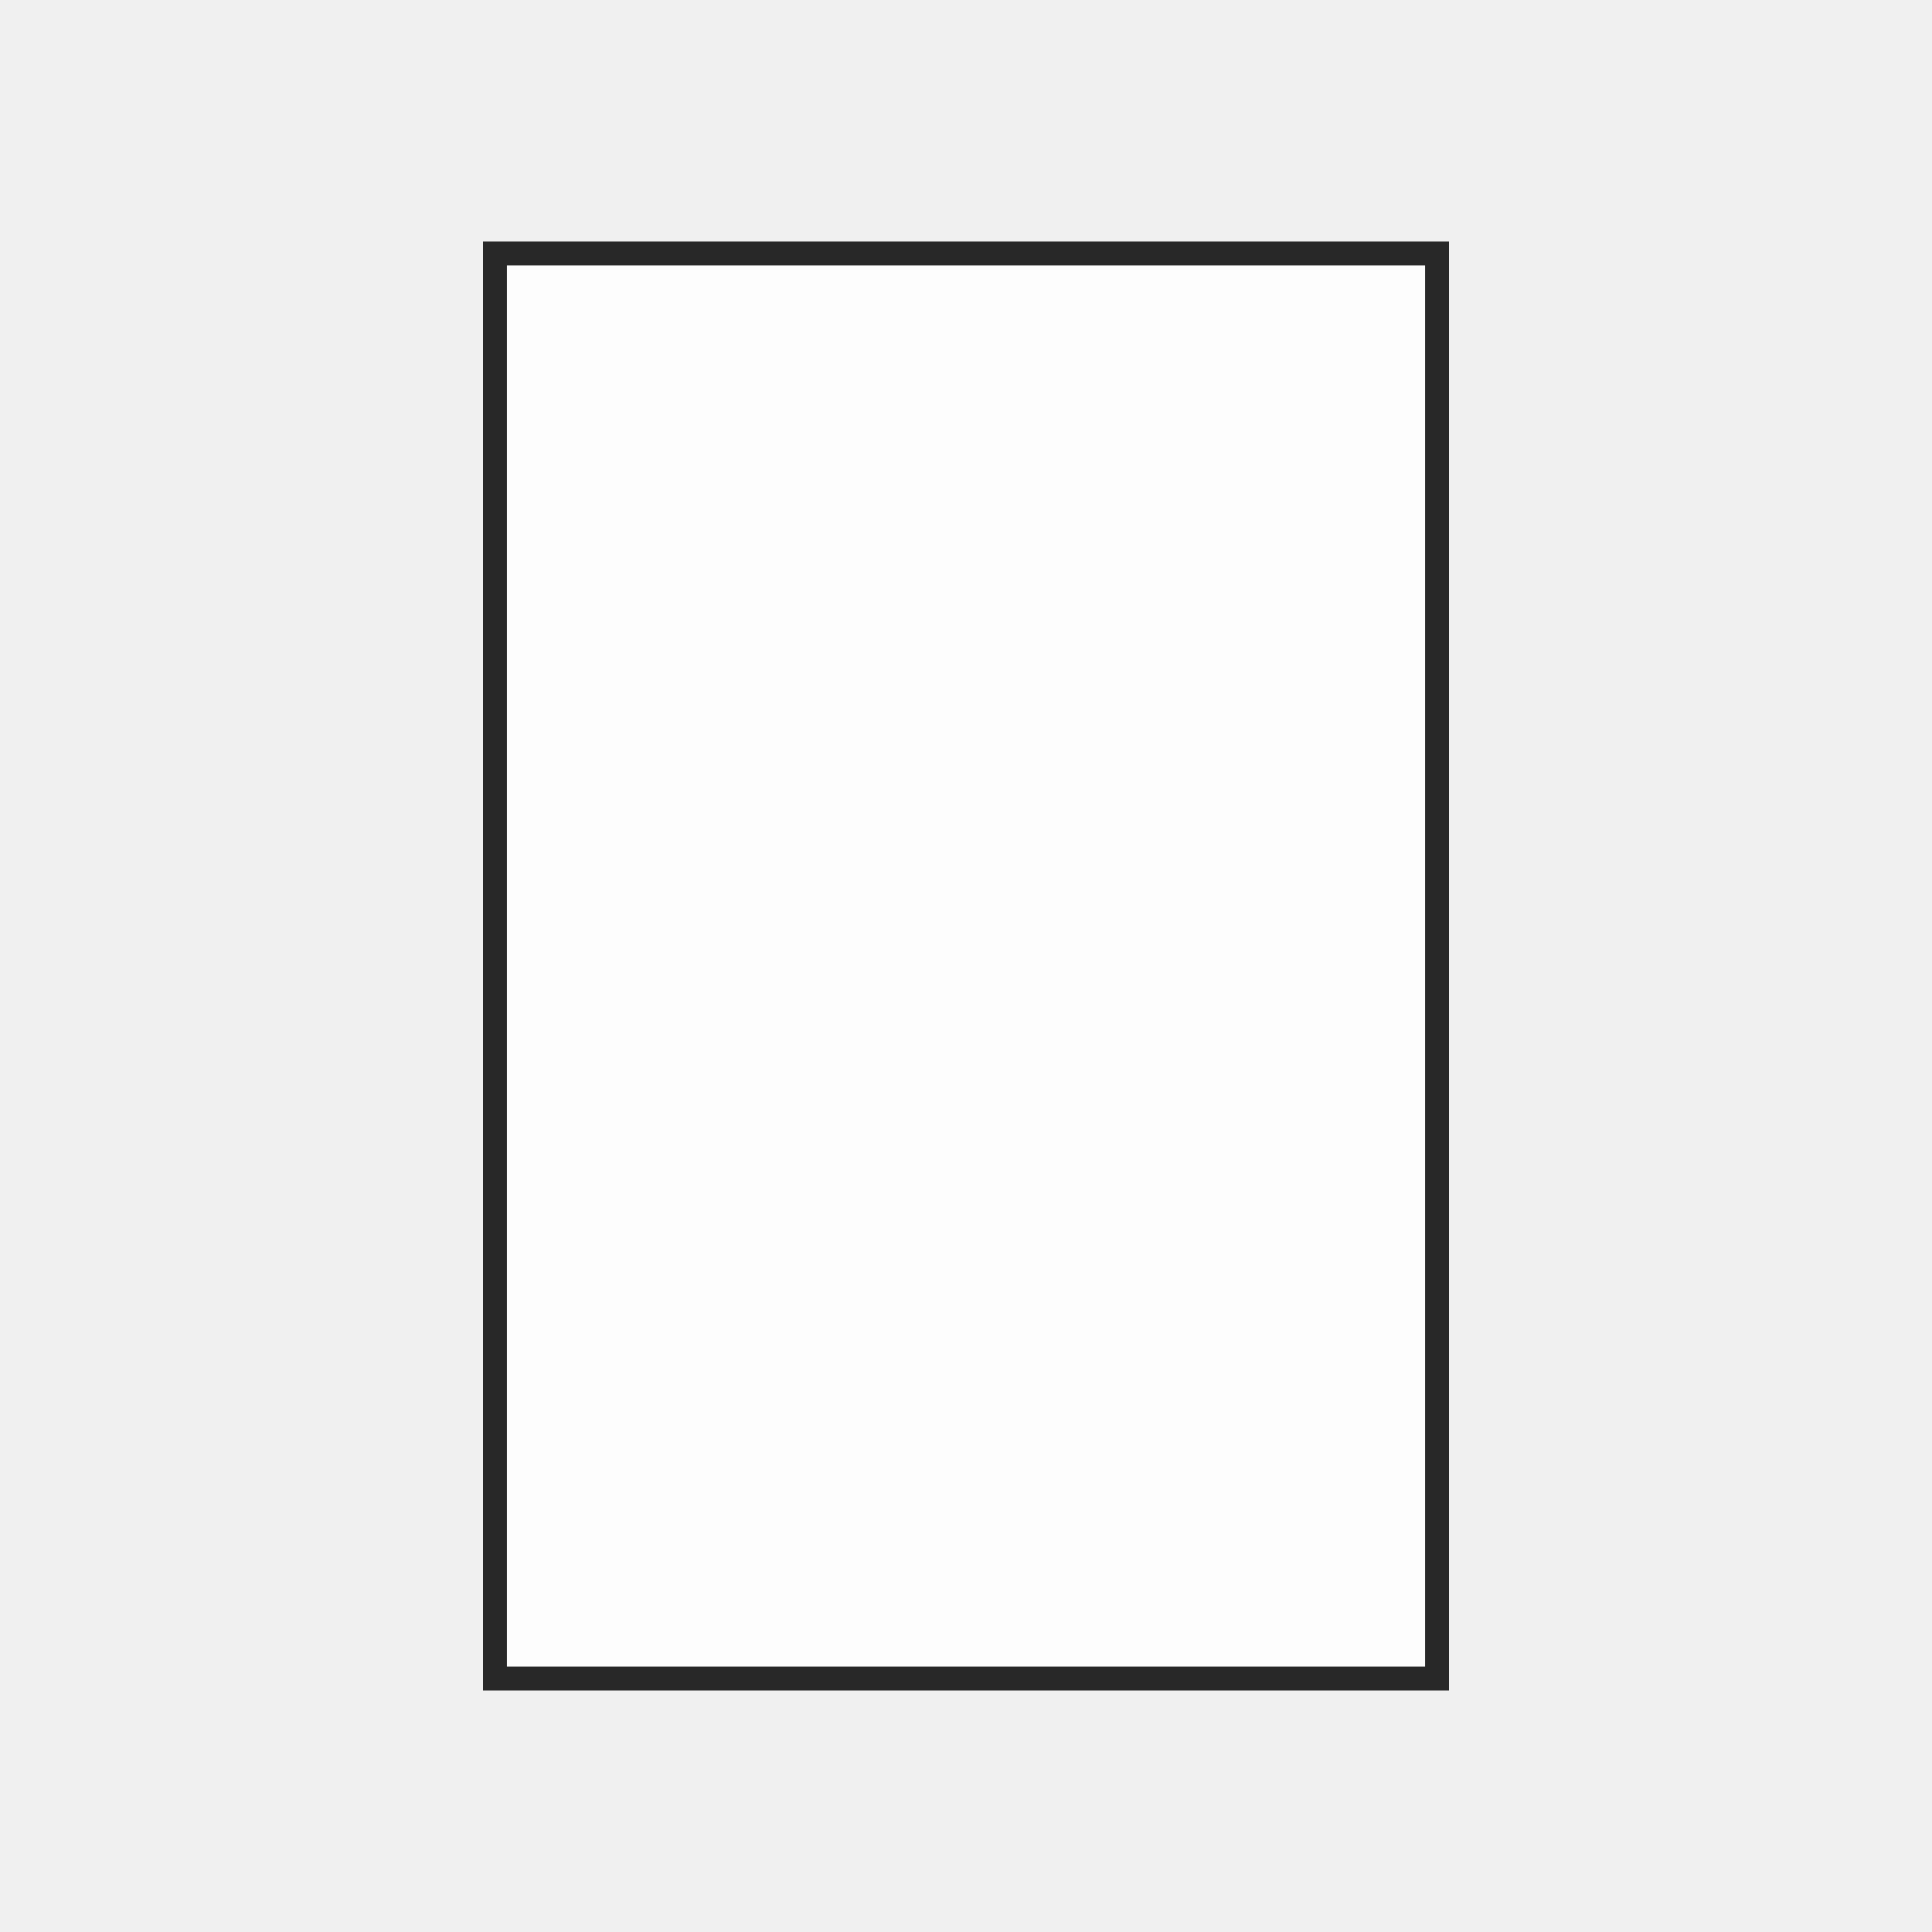
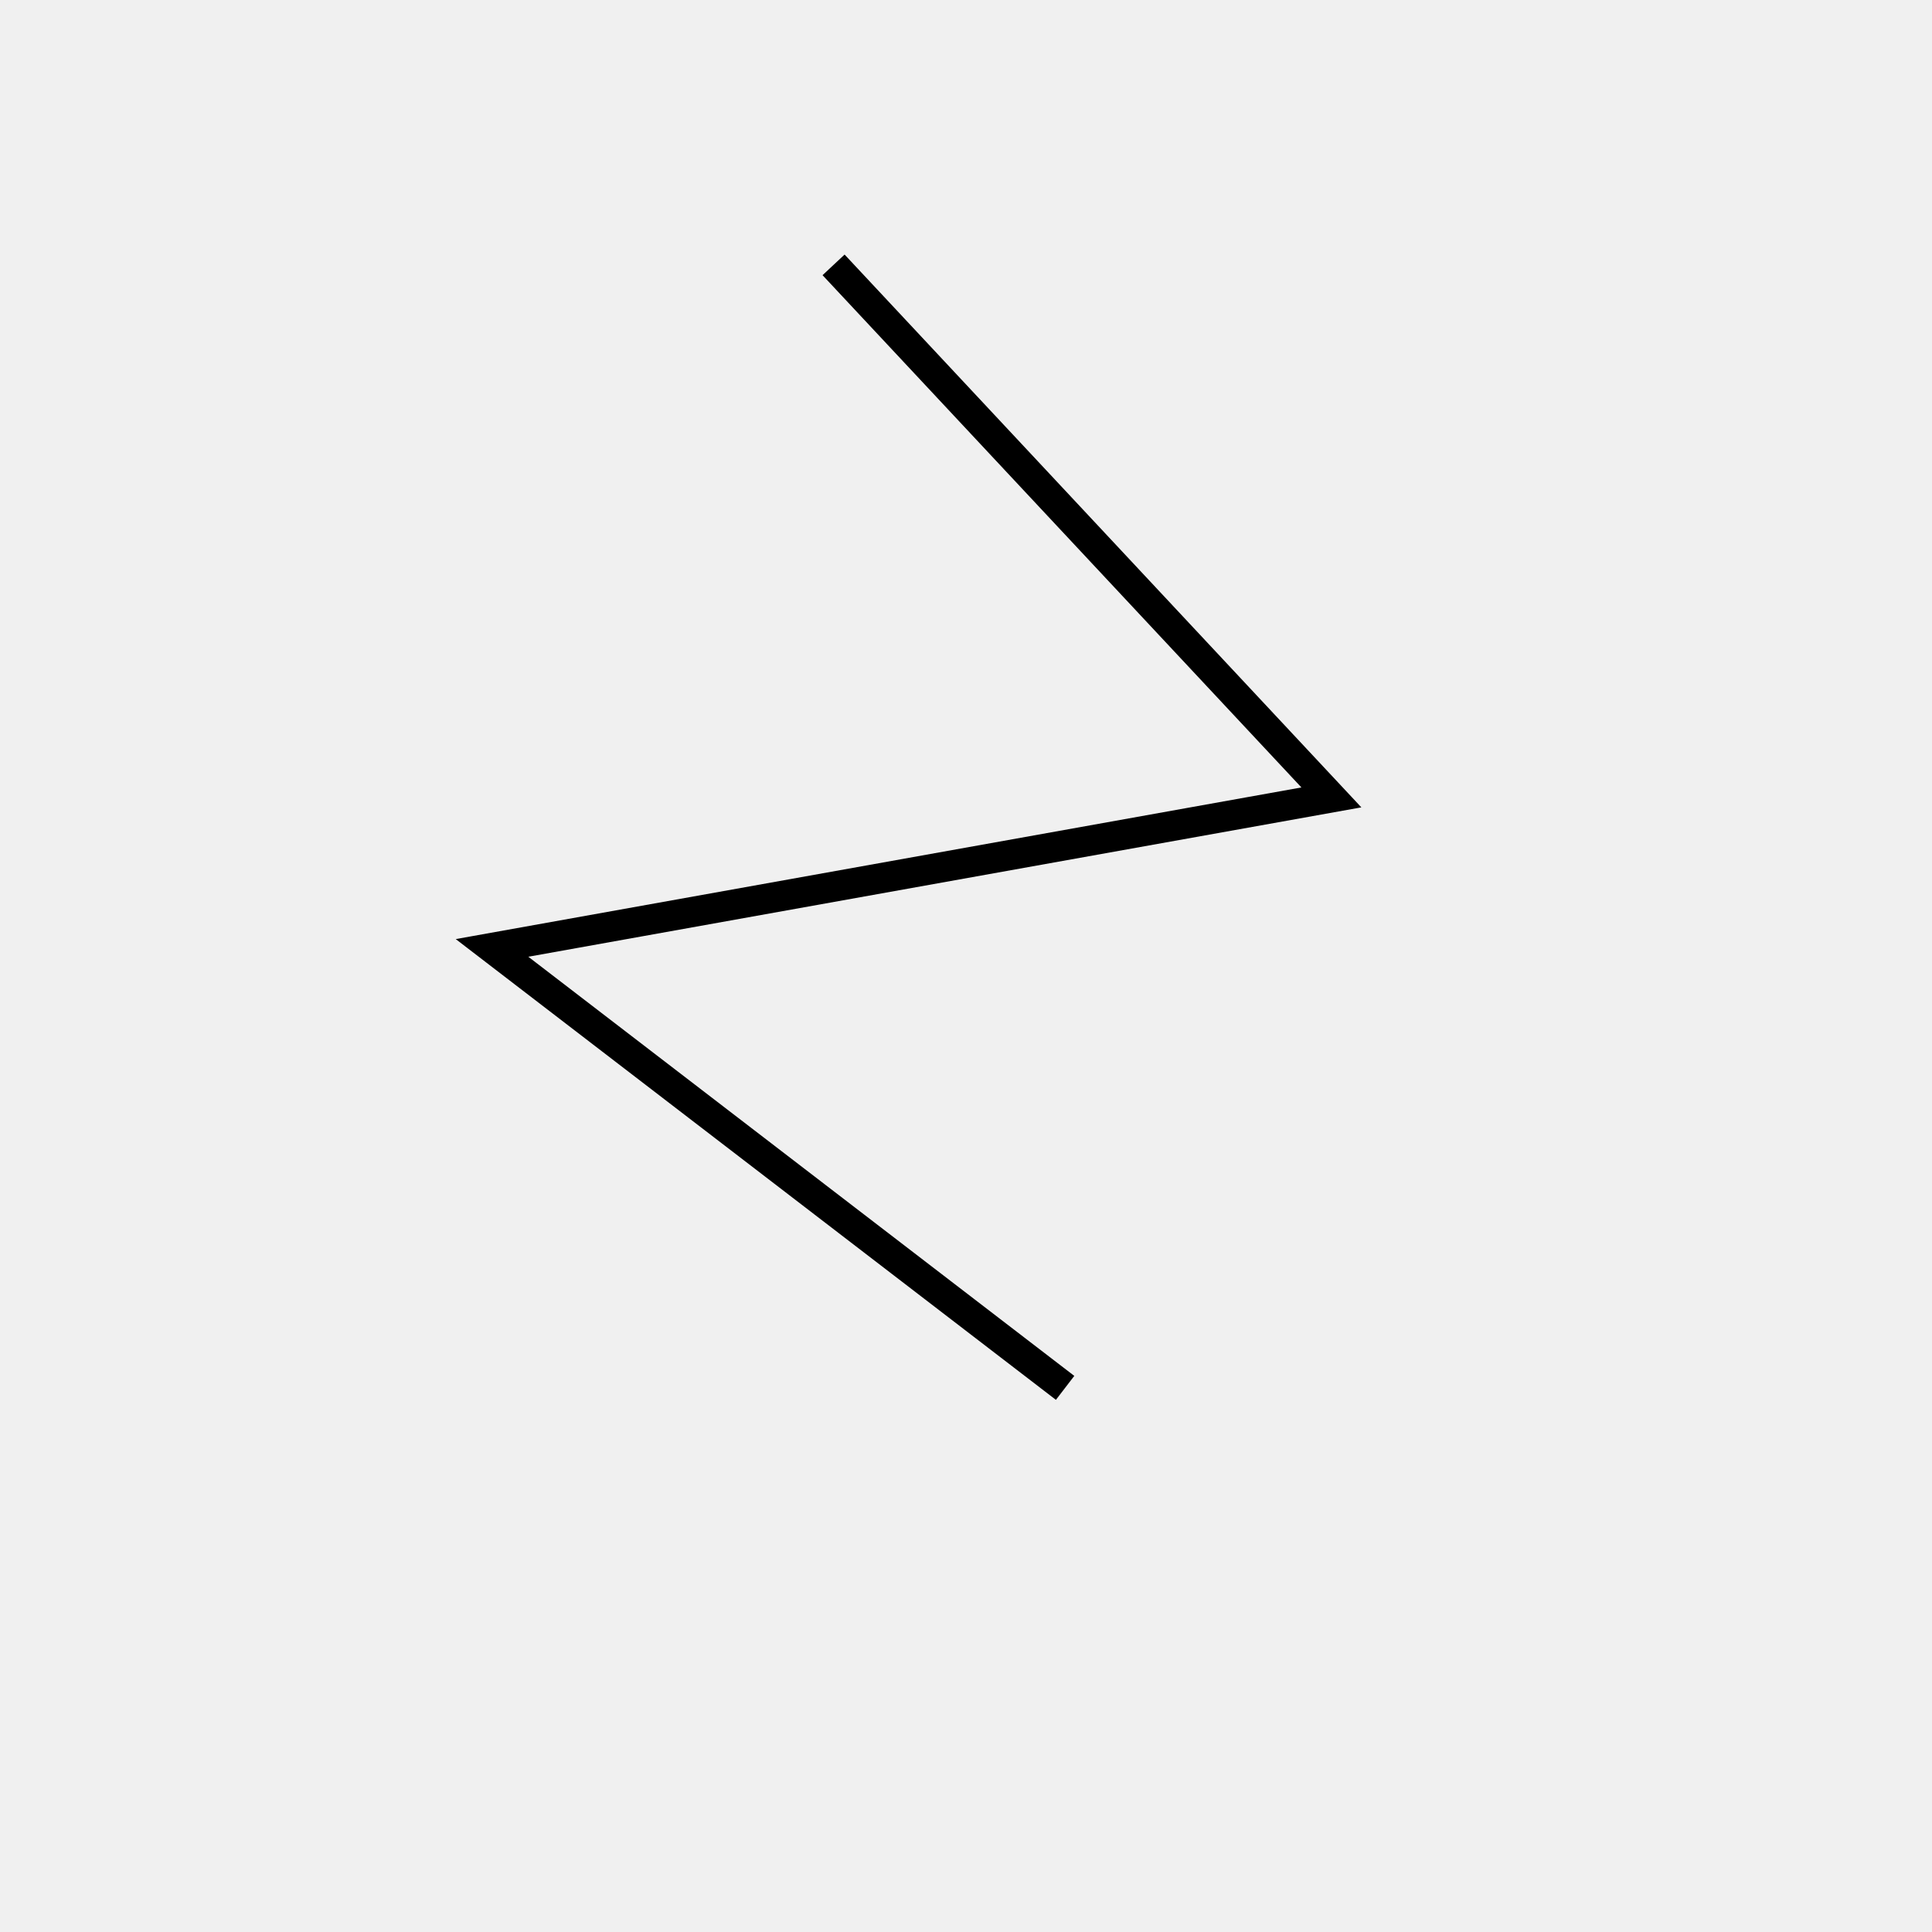
<svg xmlns="http://www.w3.org/2000/svg" version="1.1" id="svg12" width="64" height="64" viewBox="0 0 64 64">
  <defs id="defs16" />
-   <rect style="opacity:0.835;fill:#ffffff;fill-opacity:1;stroke:#000000;stroke-width:0.792;stroke-miterlimit:4;stroke-dasharray:none;stroke-opacity:1" id="rect8" width="31.208" height="47.208" x="16.396" y="8.396" />
+   <path style="fill:none;stroke:#000000;stroke-width:1px;stroke-linecap:butt;stroke-linejoin:miter;stroke-opacity:1" d="M 27.613,8.774 44.104,26.415 16.299,31.401 35.283,45.975 v 0" id="path812" />
</svg>
